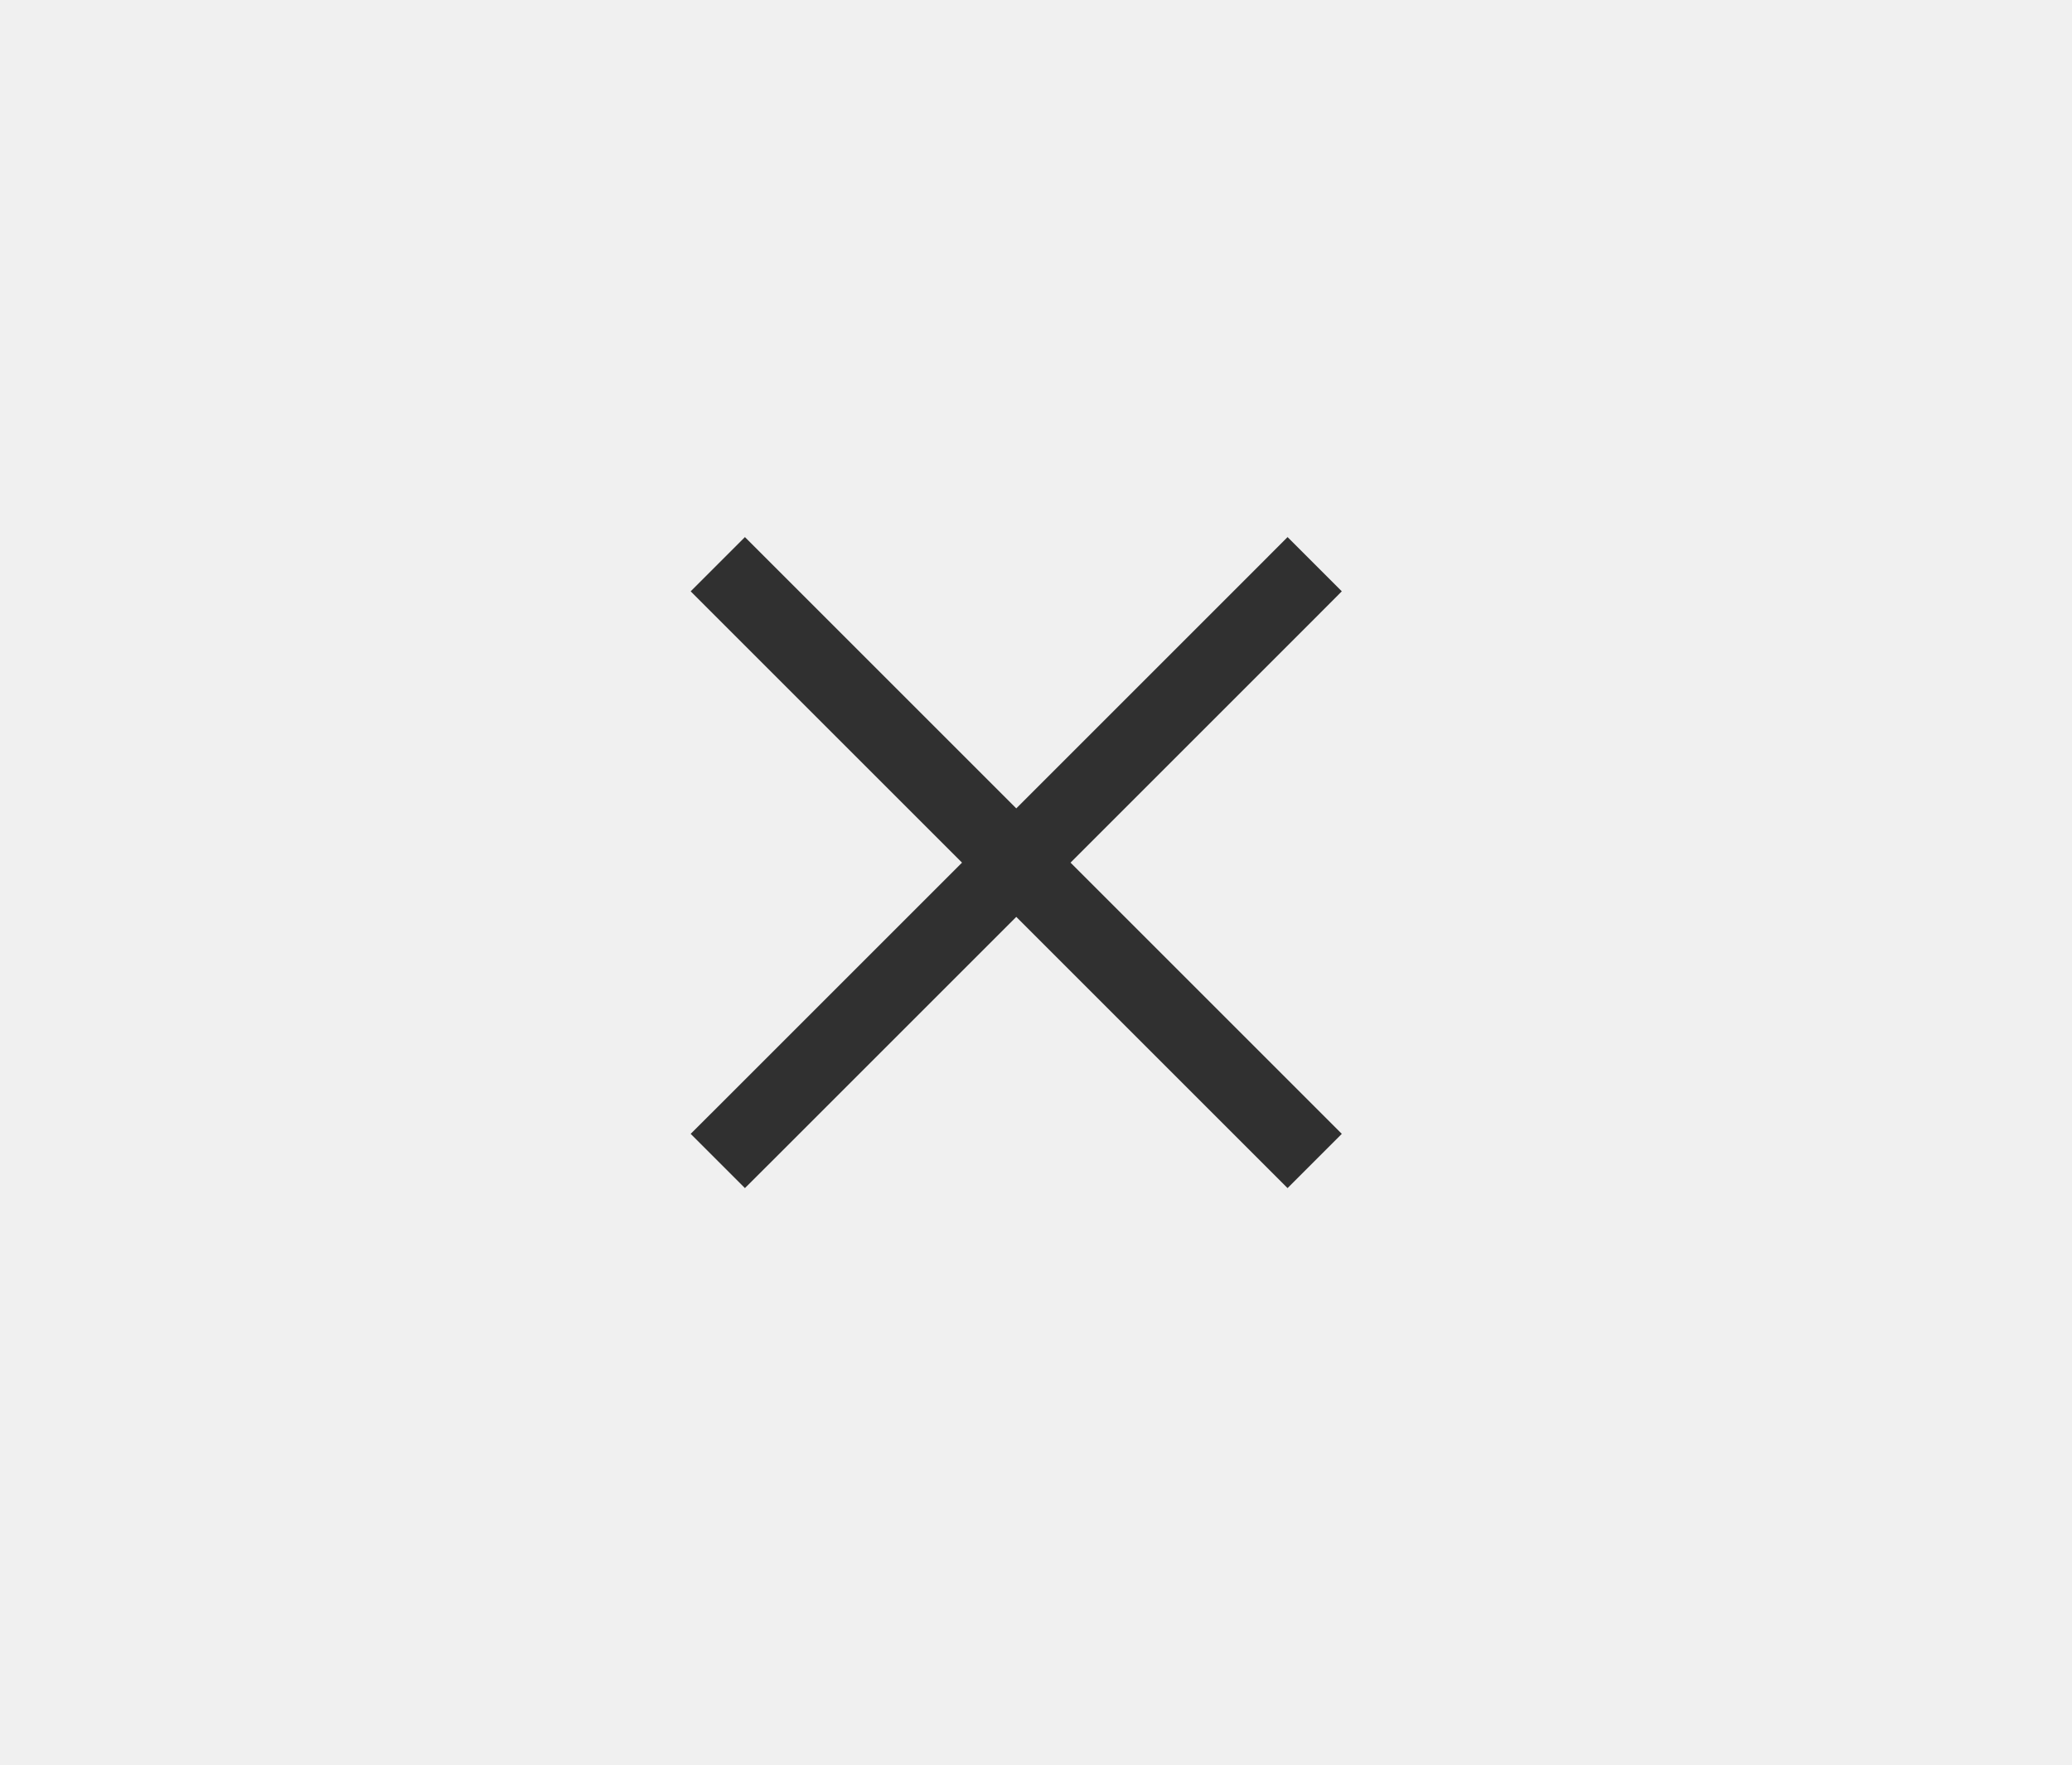
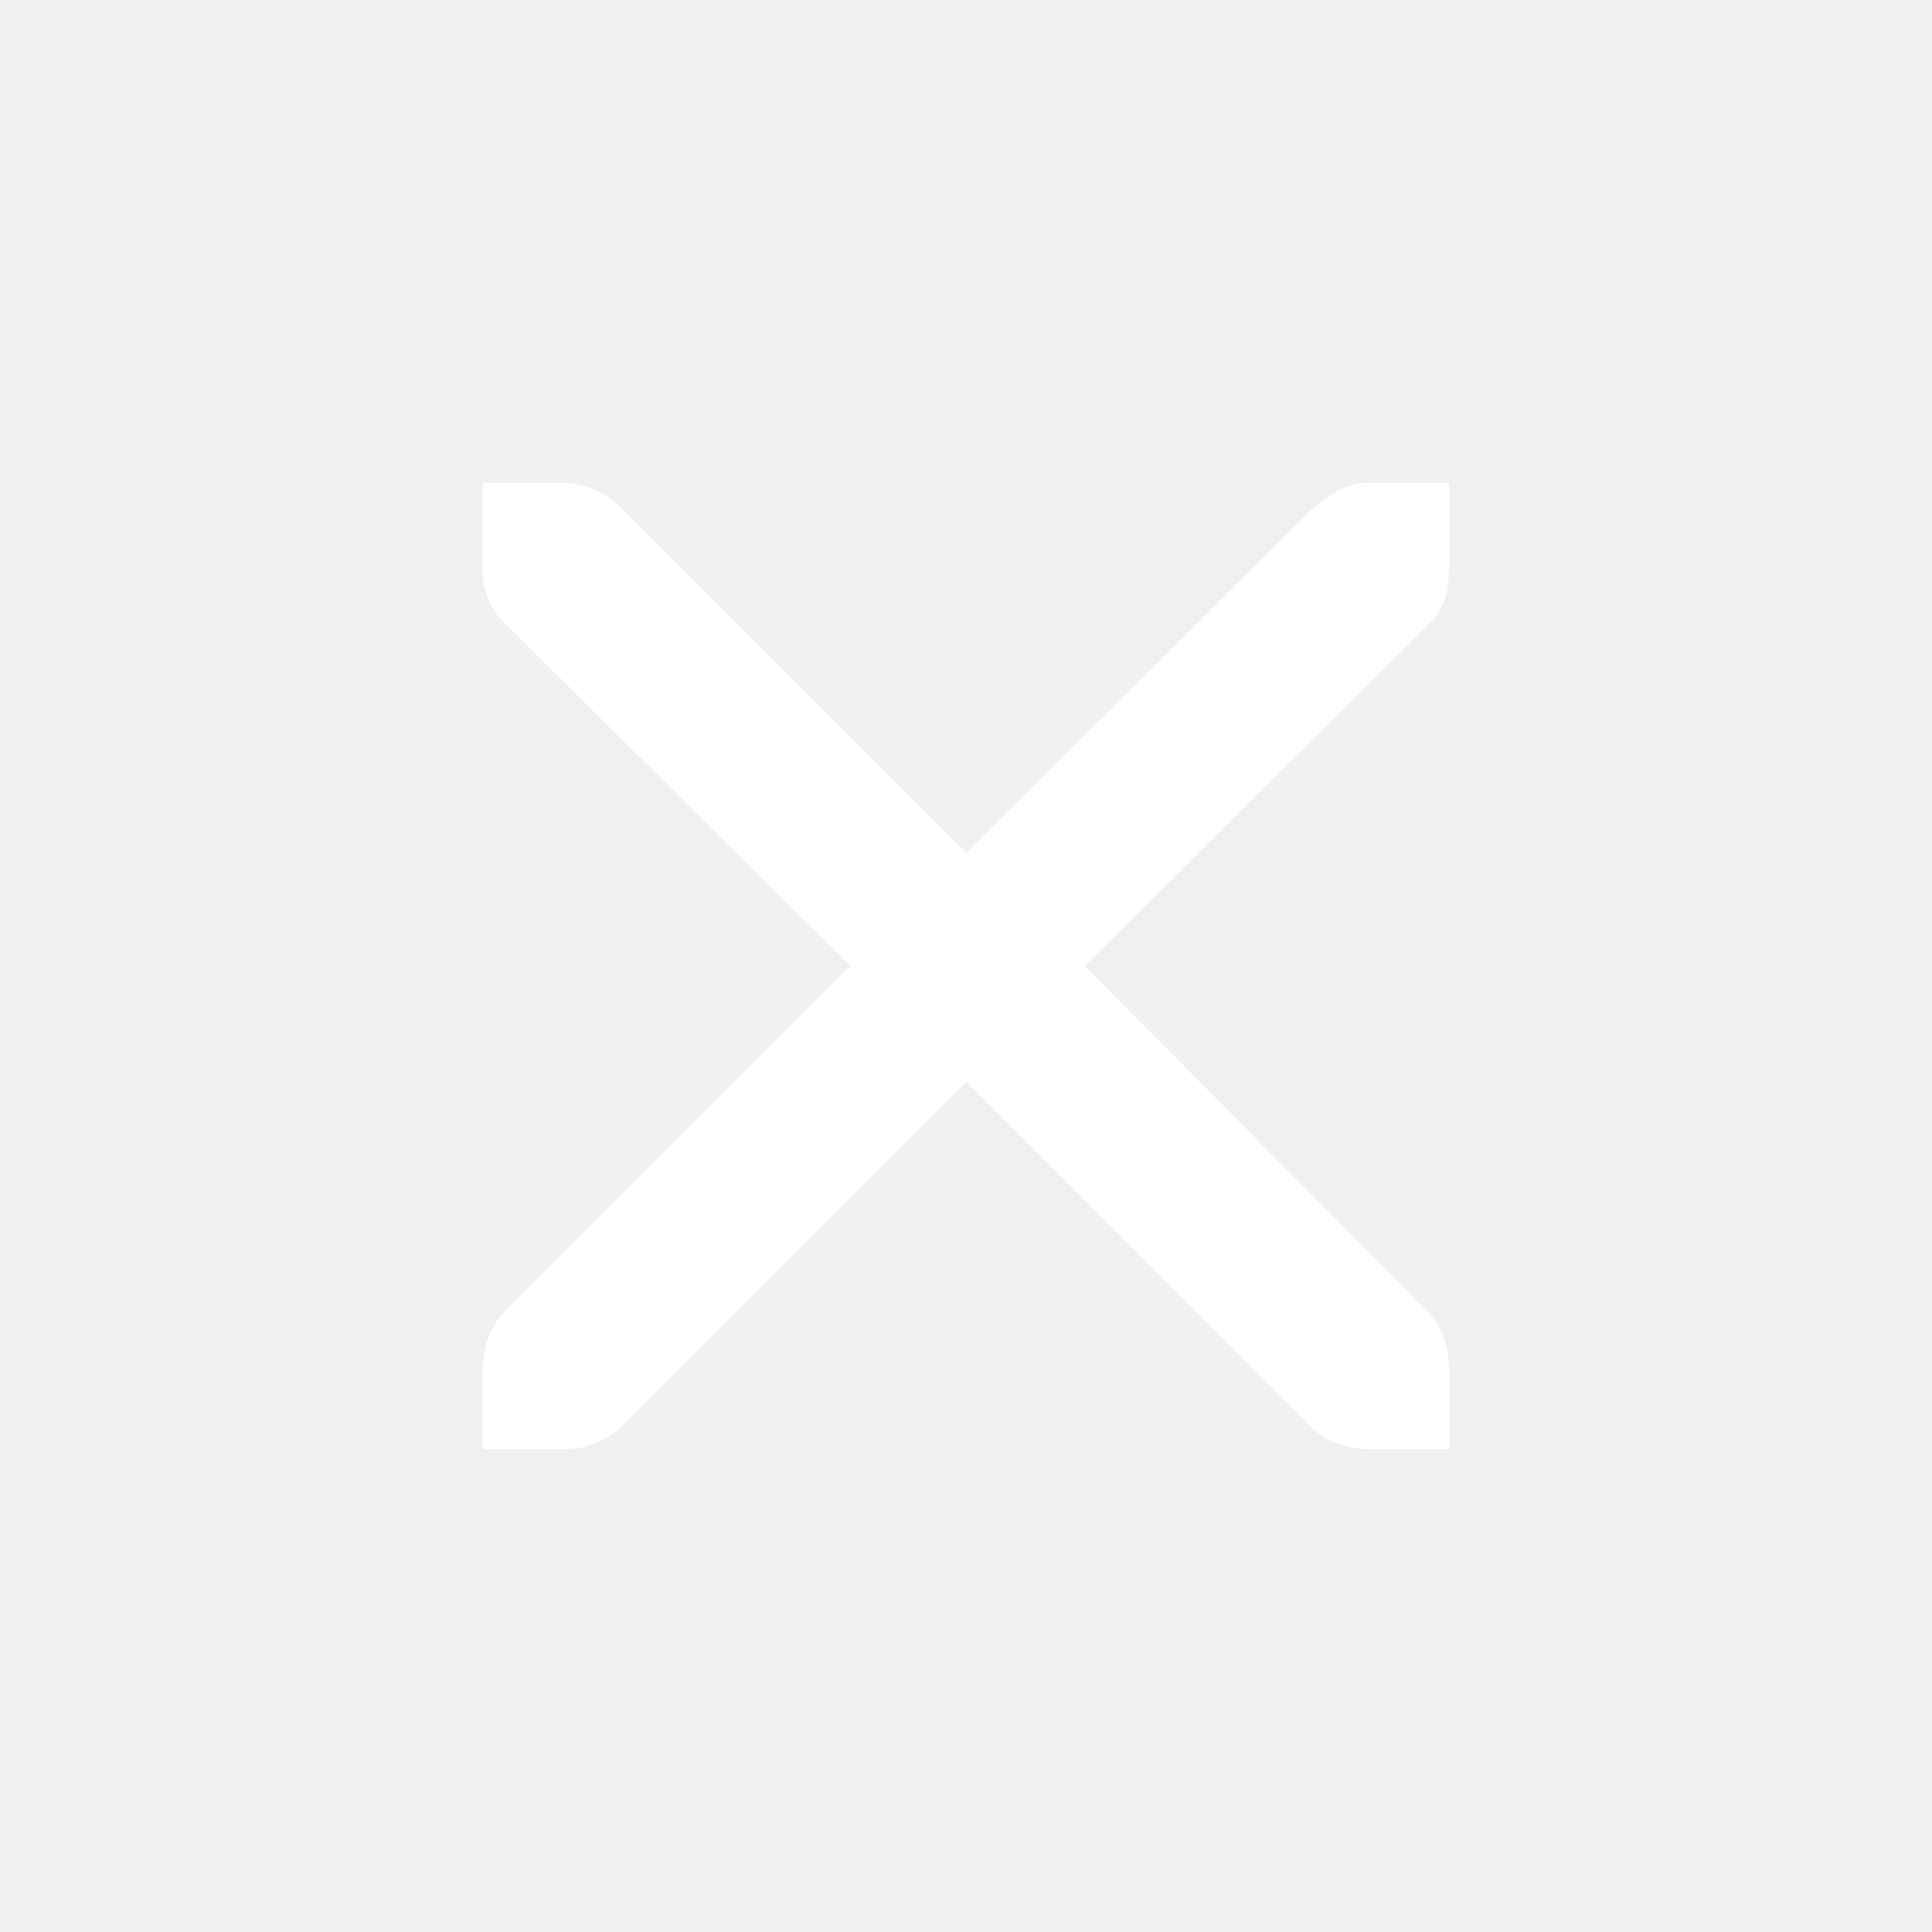
- <svg xmlns="http://www.w3.org/2000/svg" width="27px" height="23px" viewBox="0 0 27 23" version="1.1">
-   <defs />
-   <g id="Page-1" stroke="none" stroke-width="1" fill="none" fill-rule="evenodd">
-     <g id="Group" transform="translate(-124, -58)">
-       <g id="titlebutton-close-dark" transform="translate(124, 58)">
-         <rect id="Rectangle-9" fill-opacity="0.289" fill="#000000" opacity="0" x="0" y="0" width="27" height="23" />
-         <polygon id="Combined-Shape" fill="#303030" points="13.243 11.95 10.061 15.132 9.707 15.485 9 14.778 9.354 14.425 12.536 11.243 9.354 8.061 9 7.707 9.707 7 10.061 7.354 13.243 10.536 16.425 7.354 16.778 7 17.485 7.707 17.132 8.061 13.95 11.243 17.132 14.425 17.485 14.778 16.778 15.485 16.425 15.132" />
-       </g>
-     </g>
-   </g>
+ <svg xmlns="http://www.w3.org/2000/svg" width="24" height="24" version="1.1" viewBox="0 0 6.35 6.35" id="svg6">
+   <defs id="defs10" />
+   <path d="m1.587 1.587h0.265c0.003-3.18e-5 0.005-1.217e-4 0.008 0 0.067 0.003 0.135 0.034 0.182 0.083l1.134 1.133 1.14-1.133c0.07-0.061 0.118-0.081 0.182-0.083h0.265v0.265c0 0.076-0.009 0.146-0.066 0.198l-1.132 1.125 1.124 1.133c0.05 0.05 0.074 0.12 0.074 0.19v0.265h-0.265c-0.07-2.6e-6 -0.14-0.025-0.19-0.074l-1.132-1.133-1.134 1.133c-0.05 0.05-0.12 0.074-0.19 0.074h-0.265v-0.265c-8e-7 -0.07 0.025-0.14 0.074-0.19l1.134-1.133-1.134-1.125c-0.056-0.051-0.08-0.124-0.074-0.198z" color="#bebebe" enable-background="new" fill="#333" style="text-decoration-line:none;text-indent:0;text-transform:none;fill:#ffffff" id="path4" />
</svg>
